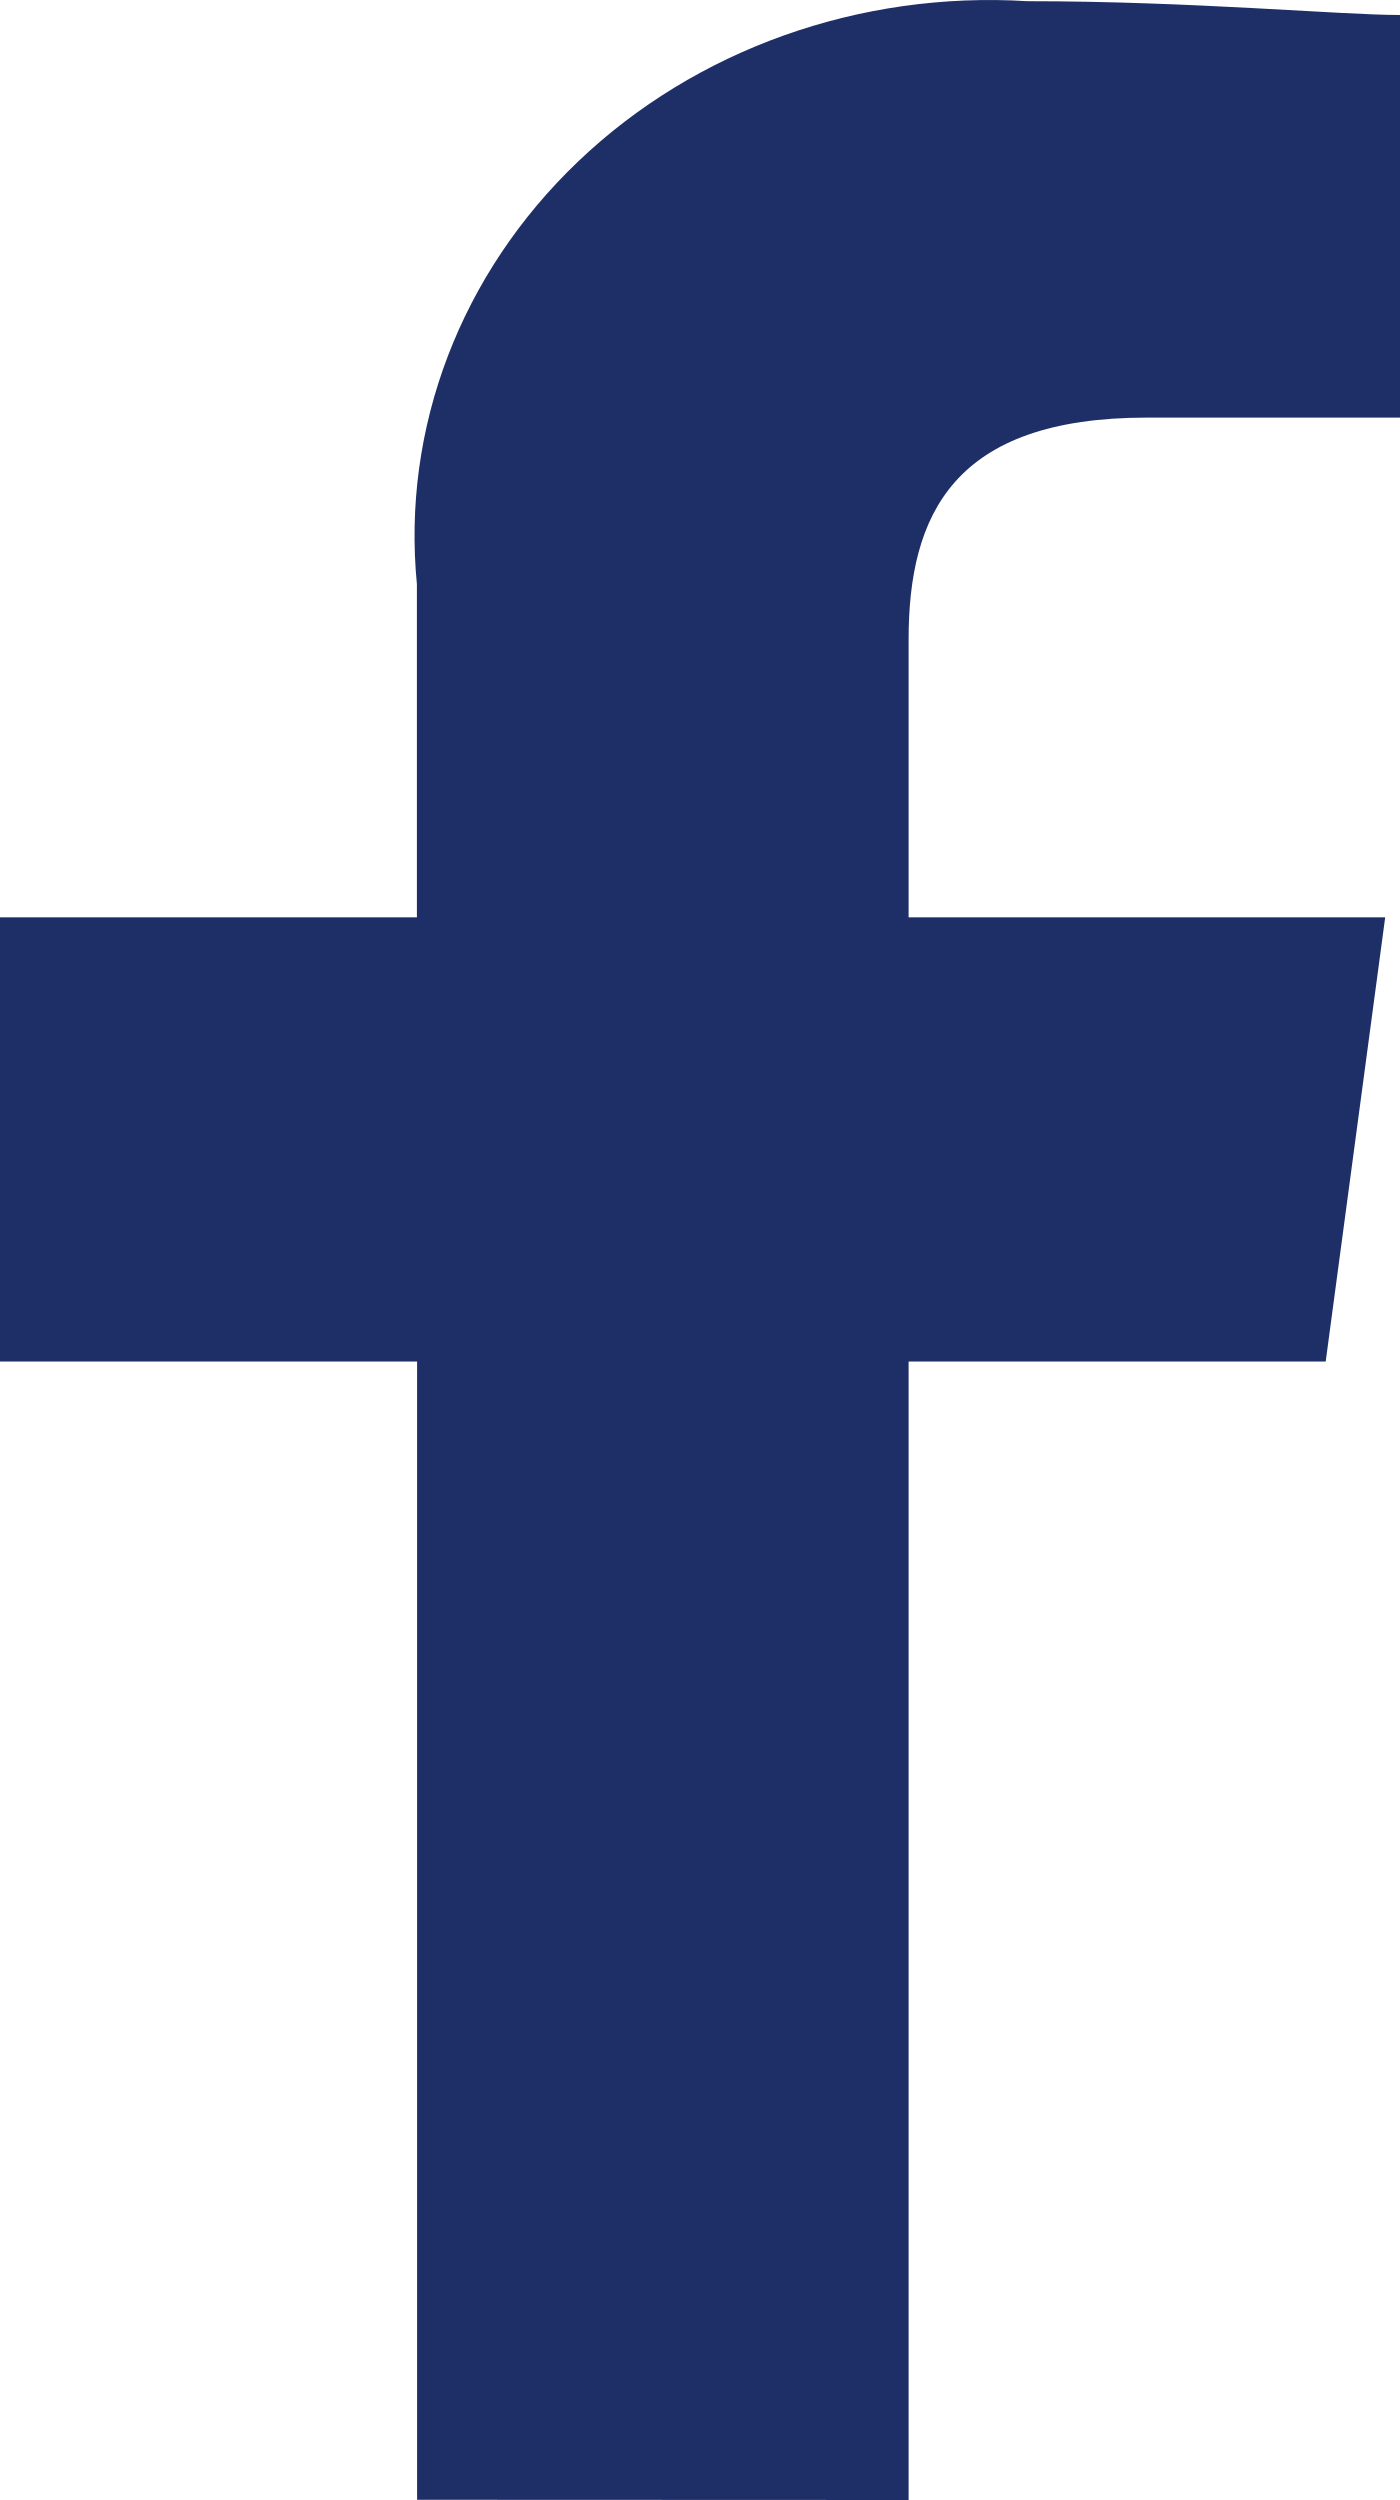
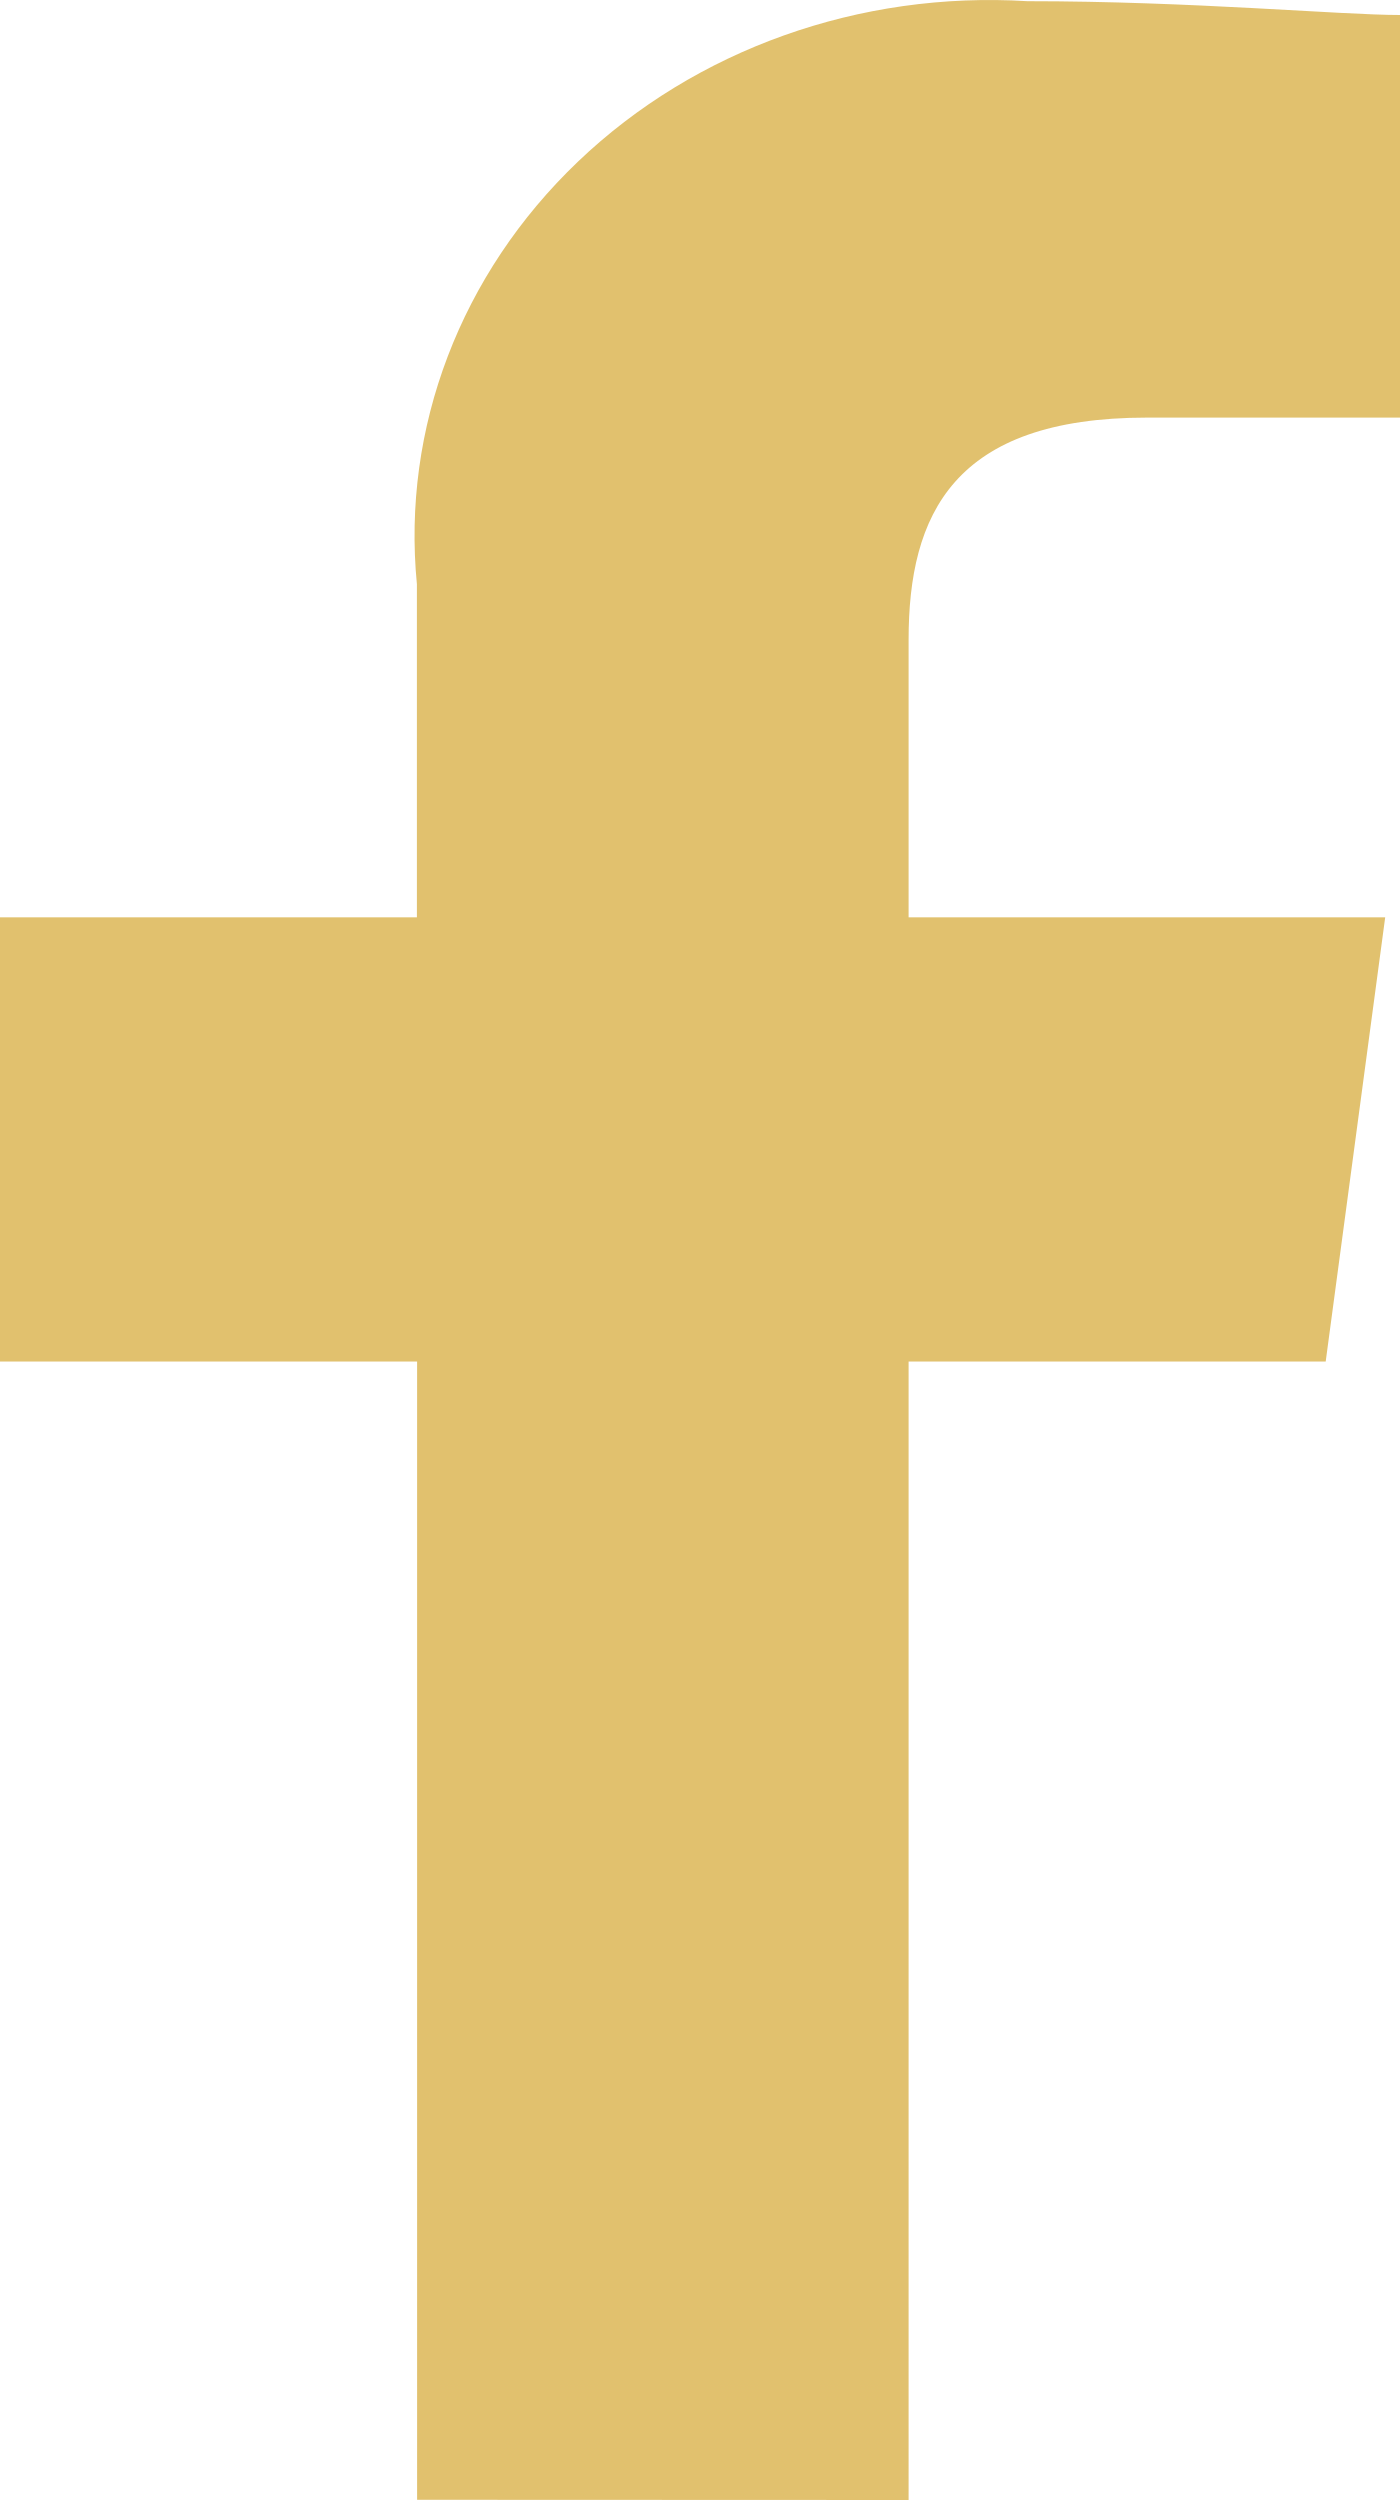
<svg xmlns="http://www.w3.org/2000/svg" width="14" height="25" viewBox="0 0 14 25" fill="none">
  <g id="Group 30">
-     <path id="Combined Shape" fill-rule="evenodd" clip-rule="evenodd" d="M9.086 25V13.615H13.257L13.852 9.173H9.086V6.397C9.086 5.147 9.533 4.176 11.469 4.176H14V0.15C13.405 0.15 11.916 0.012 10.276 0.012C8.598 -0.092 6.955 0.494 5.781 1.615C4.606 2.737 4.017 4.281 4.169 5.842V9.173H0V13.615H4.171V24.998L9.086 25Z" fill="#1E2F67" />
+     <path id="Combined Shape" fill-rule="evenodd" clip-rule="evenodd" d="M9.086 25V13.615H13.257L13.852 9.173H9.086V6.397C9.086 5.147 9.533 4.176 11.469 4.176H14V0.15C13.405 0.15 11.916 0.012 10.276 0.012C8.598 -0.092 6.955 0.494 5.781 1.615C4.606 2.737 4.017 4.281 4.169 5.842V9.173H0V13.615H4.171V24.998L9.086 25Z" fill="#E1C16E" />
  </g>
</svg>
